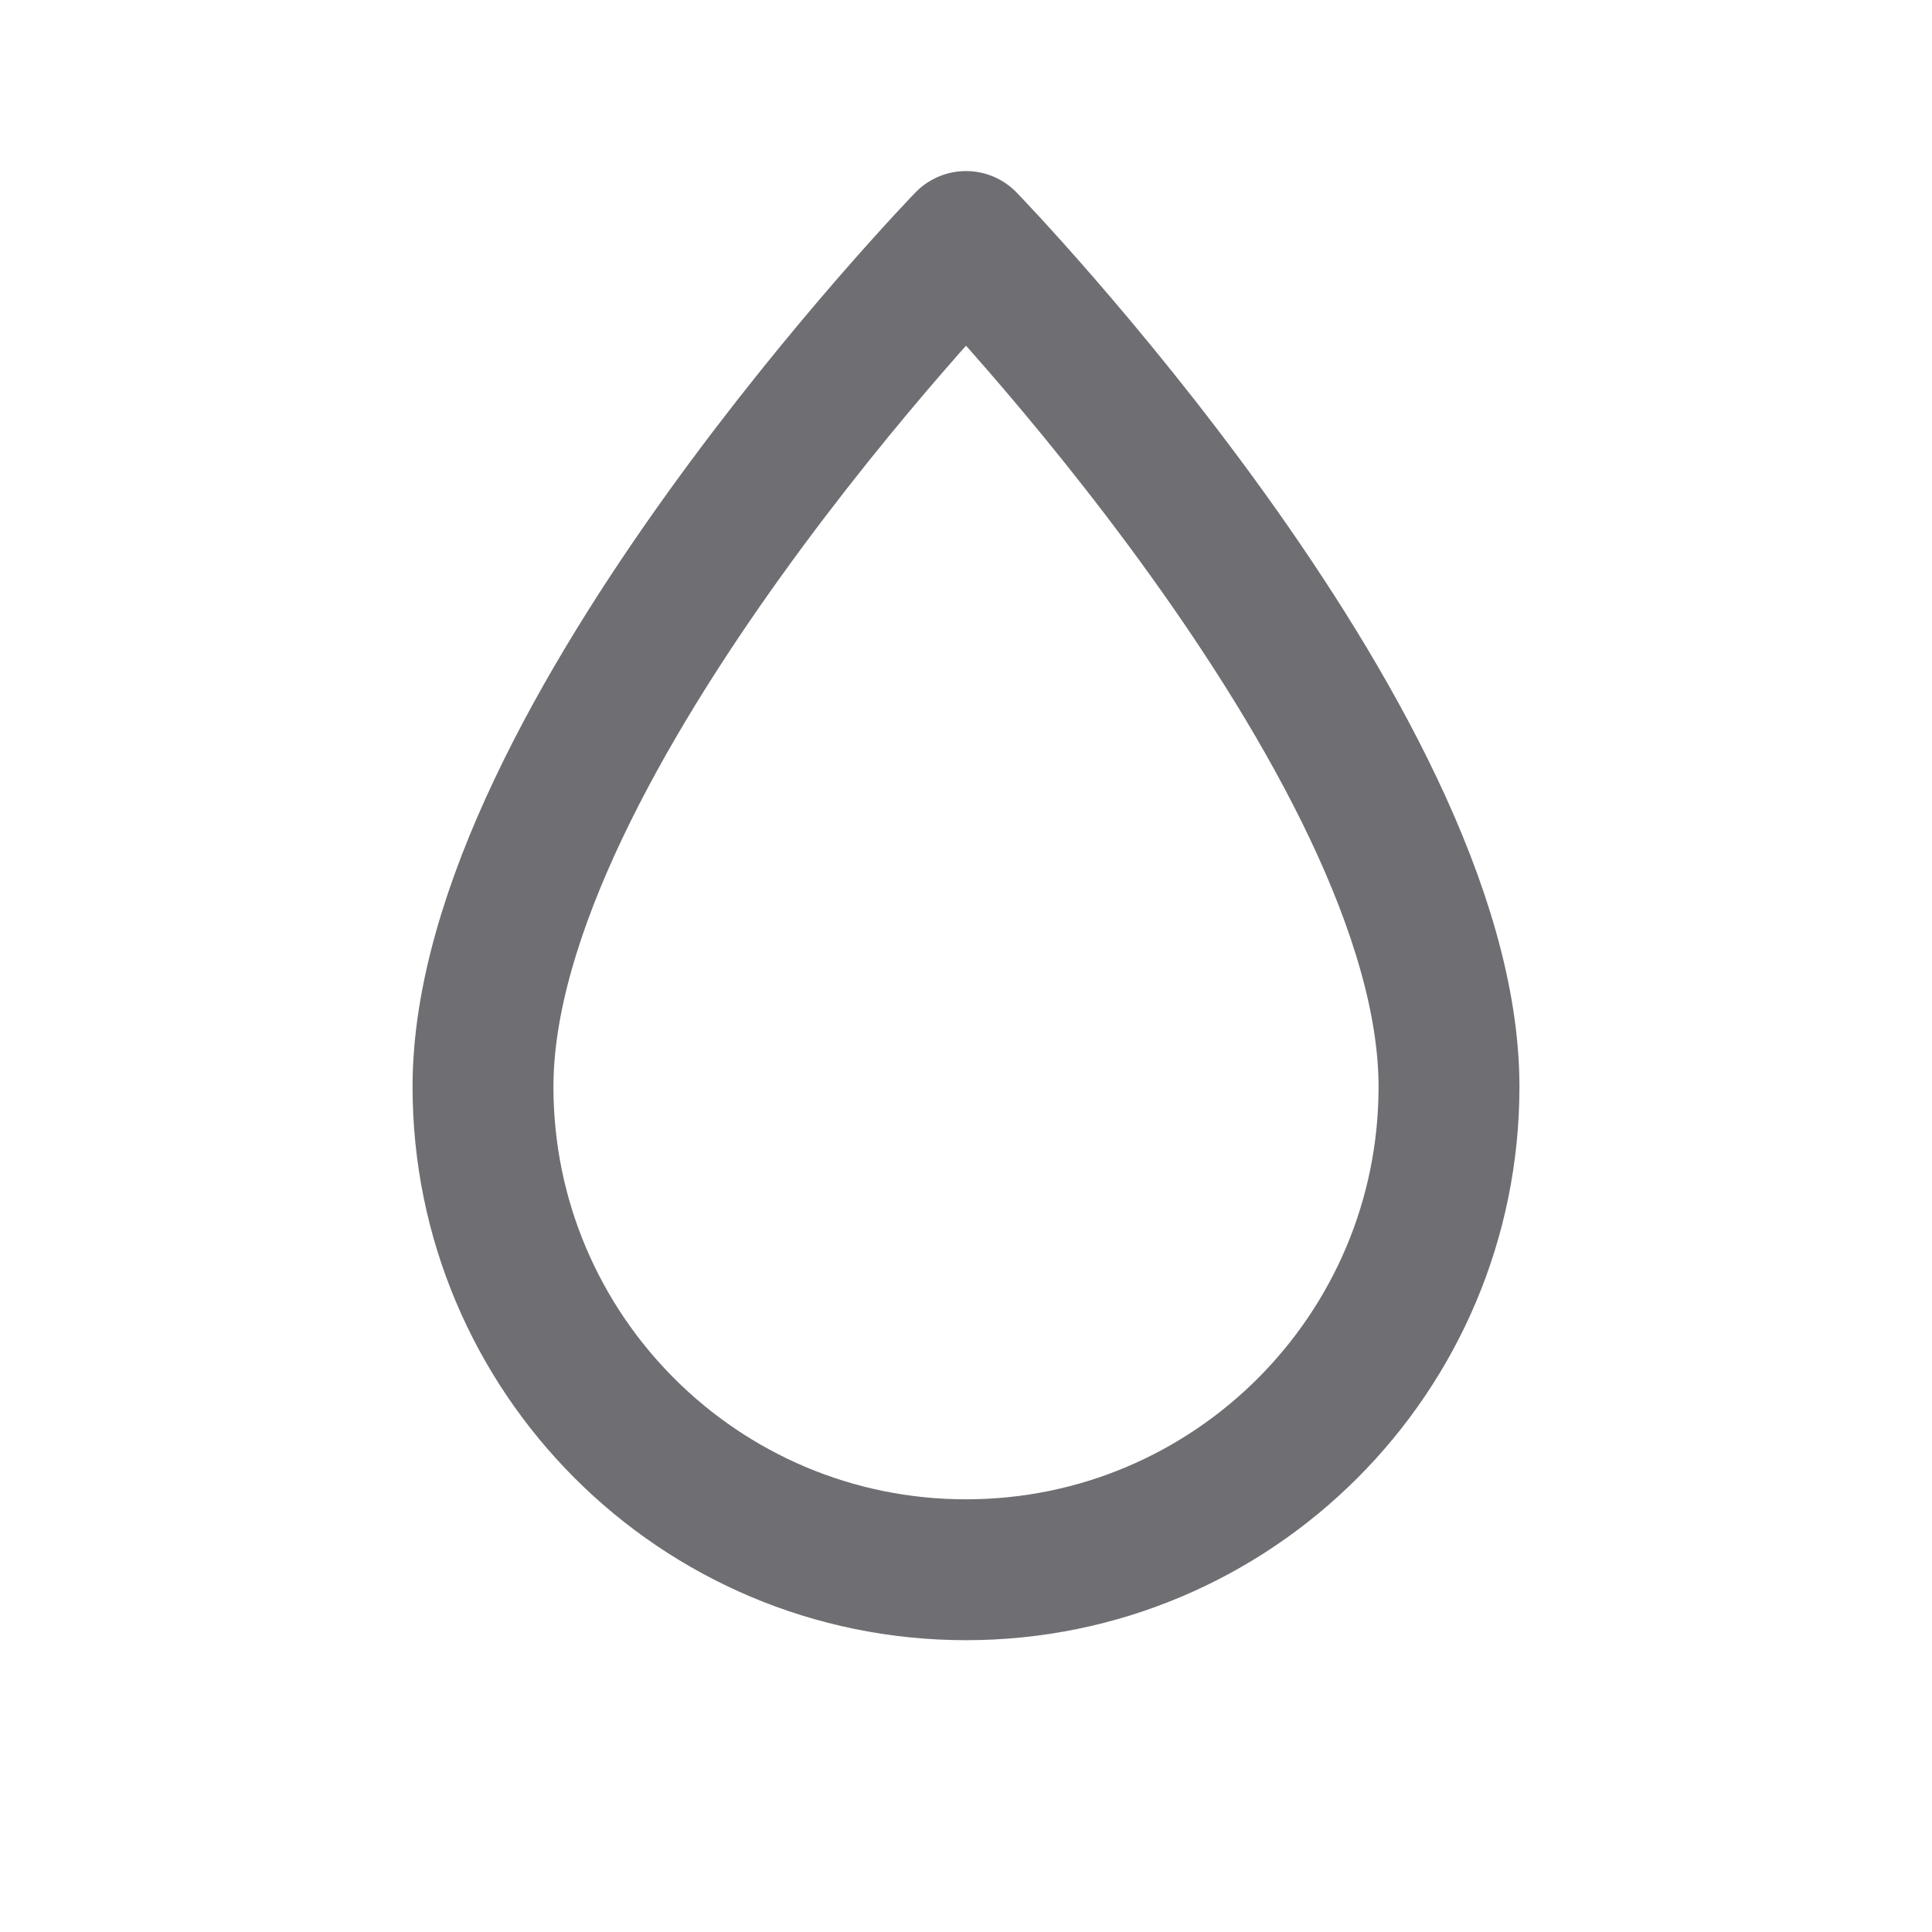
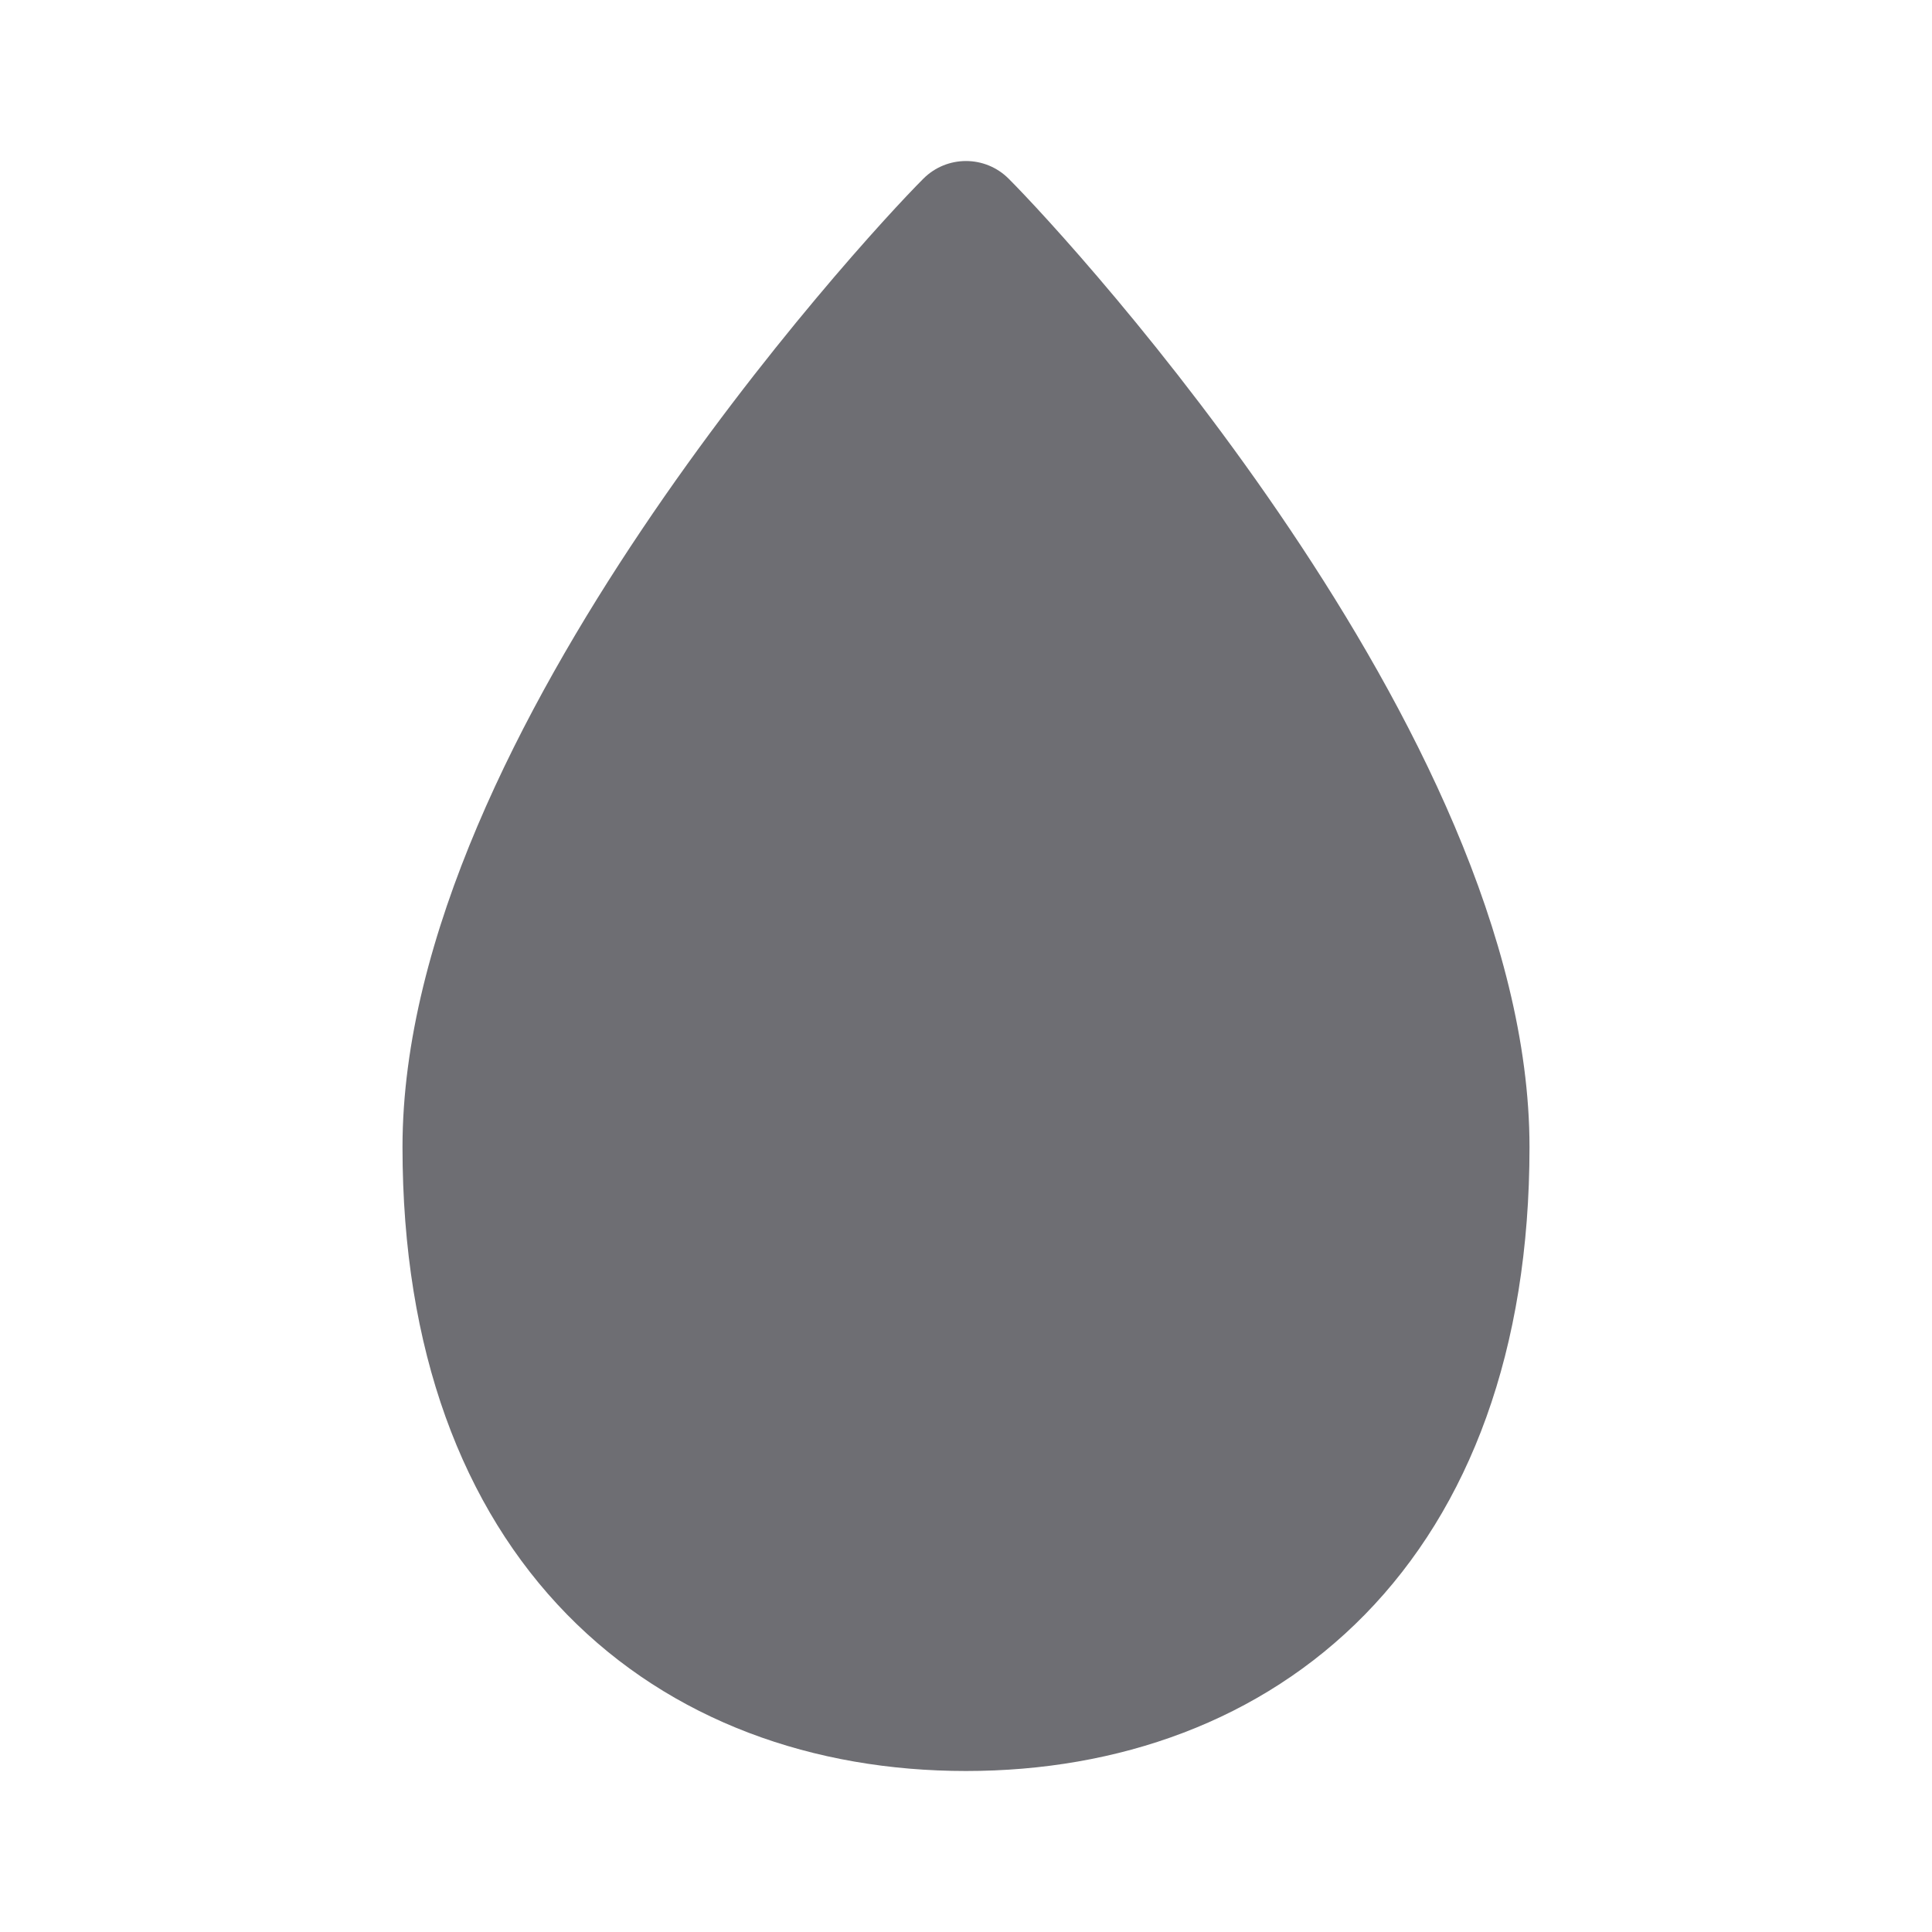
- <svg xmlns="http://www.w3.org/2000/svg" viewBox="0 0 24 24" width="24" height="24" fill="none" stroke="#6E6E73" stroke-width="1.75" stroke-linecap="round" stroke-linejoin="round">
-   <path d="M12 3s6 6.2 6 10.5a6 6 0 0 1-12 0C6 9.2 12 3 12 3z" />
+ <svg xmlns="http://www.w3.org/2000/svg" width="24" height="24" viewBox="0 0 24 24" fill="none">
+   <path d="M11.47 2.22C11.763 1.927 12.237 1.927 12.53 2.22C12.933 2.623 14.529 4.347 16.029 6.582C17.508 8.785 19 11.635 19 14.25C19 16.774 18.254 18.729 16.956 20.056C15.659 21.381 13.889 22 12 22C10.111 22 8.341 21.381 7.044 20.056C5.746 18.729 5 16.774 5 14.25C5 11.635 6.492 8.785 7.971 6.582C9.471 4.347 11.067 2.623 11.47 2.22Z" fill="#6E6E73" />
</svg>
